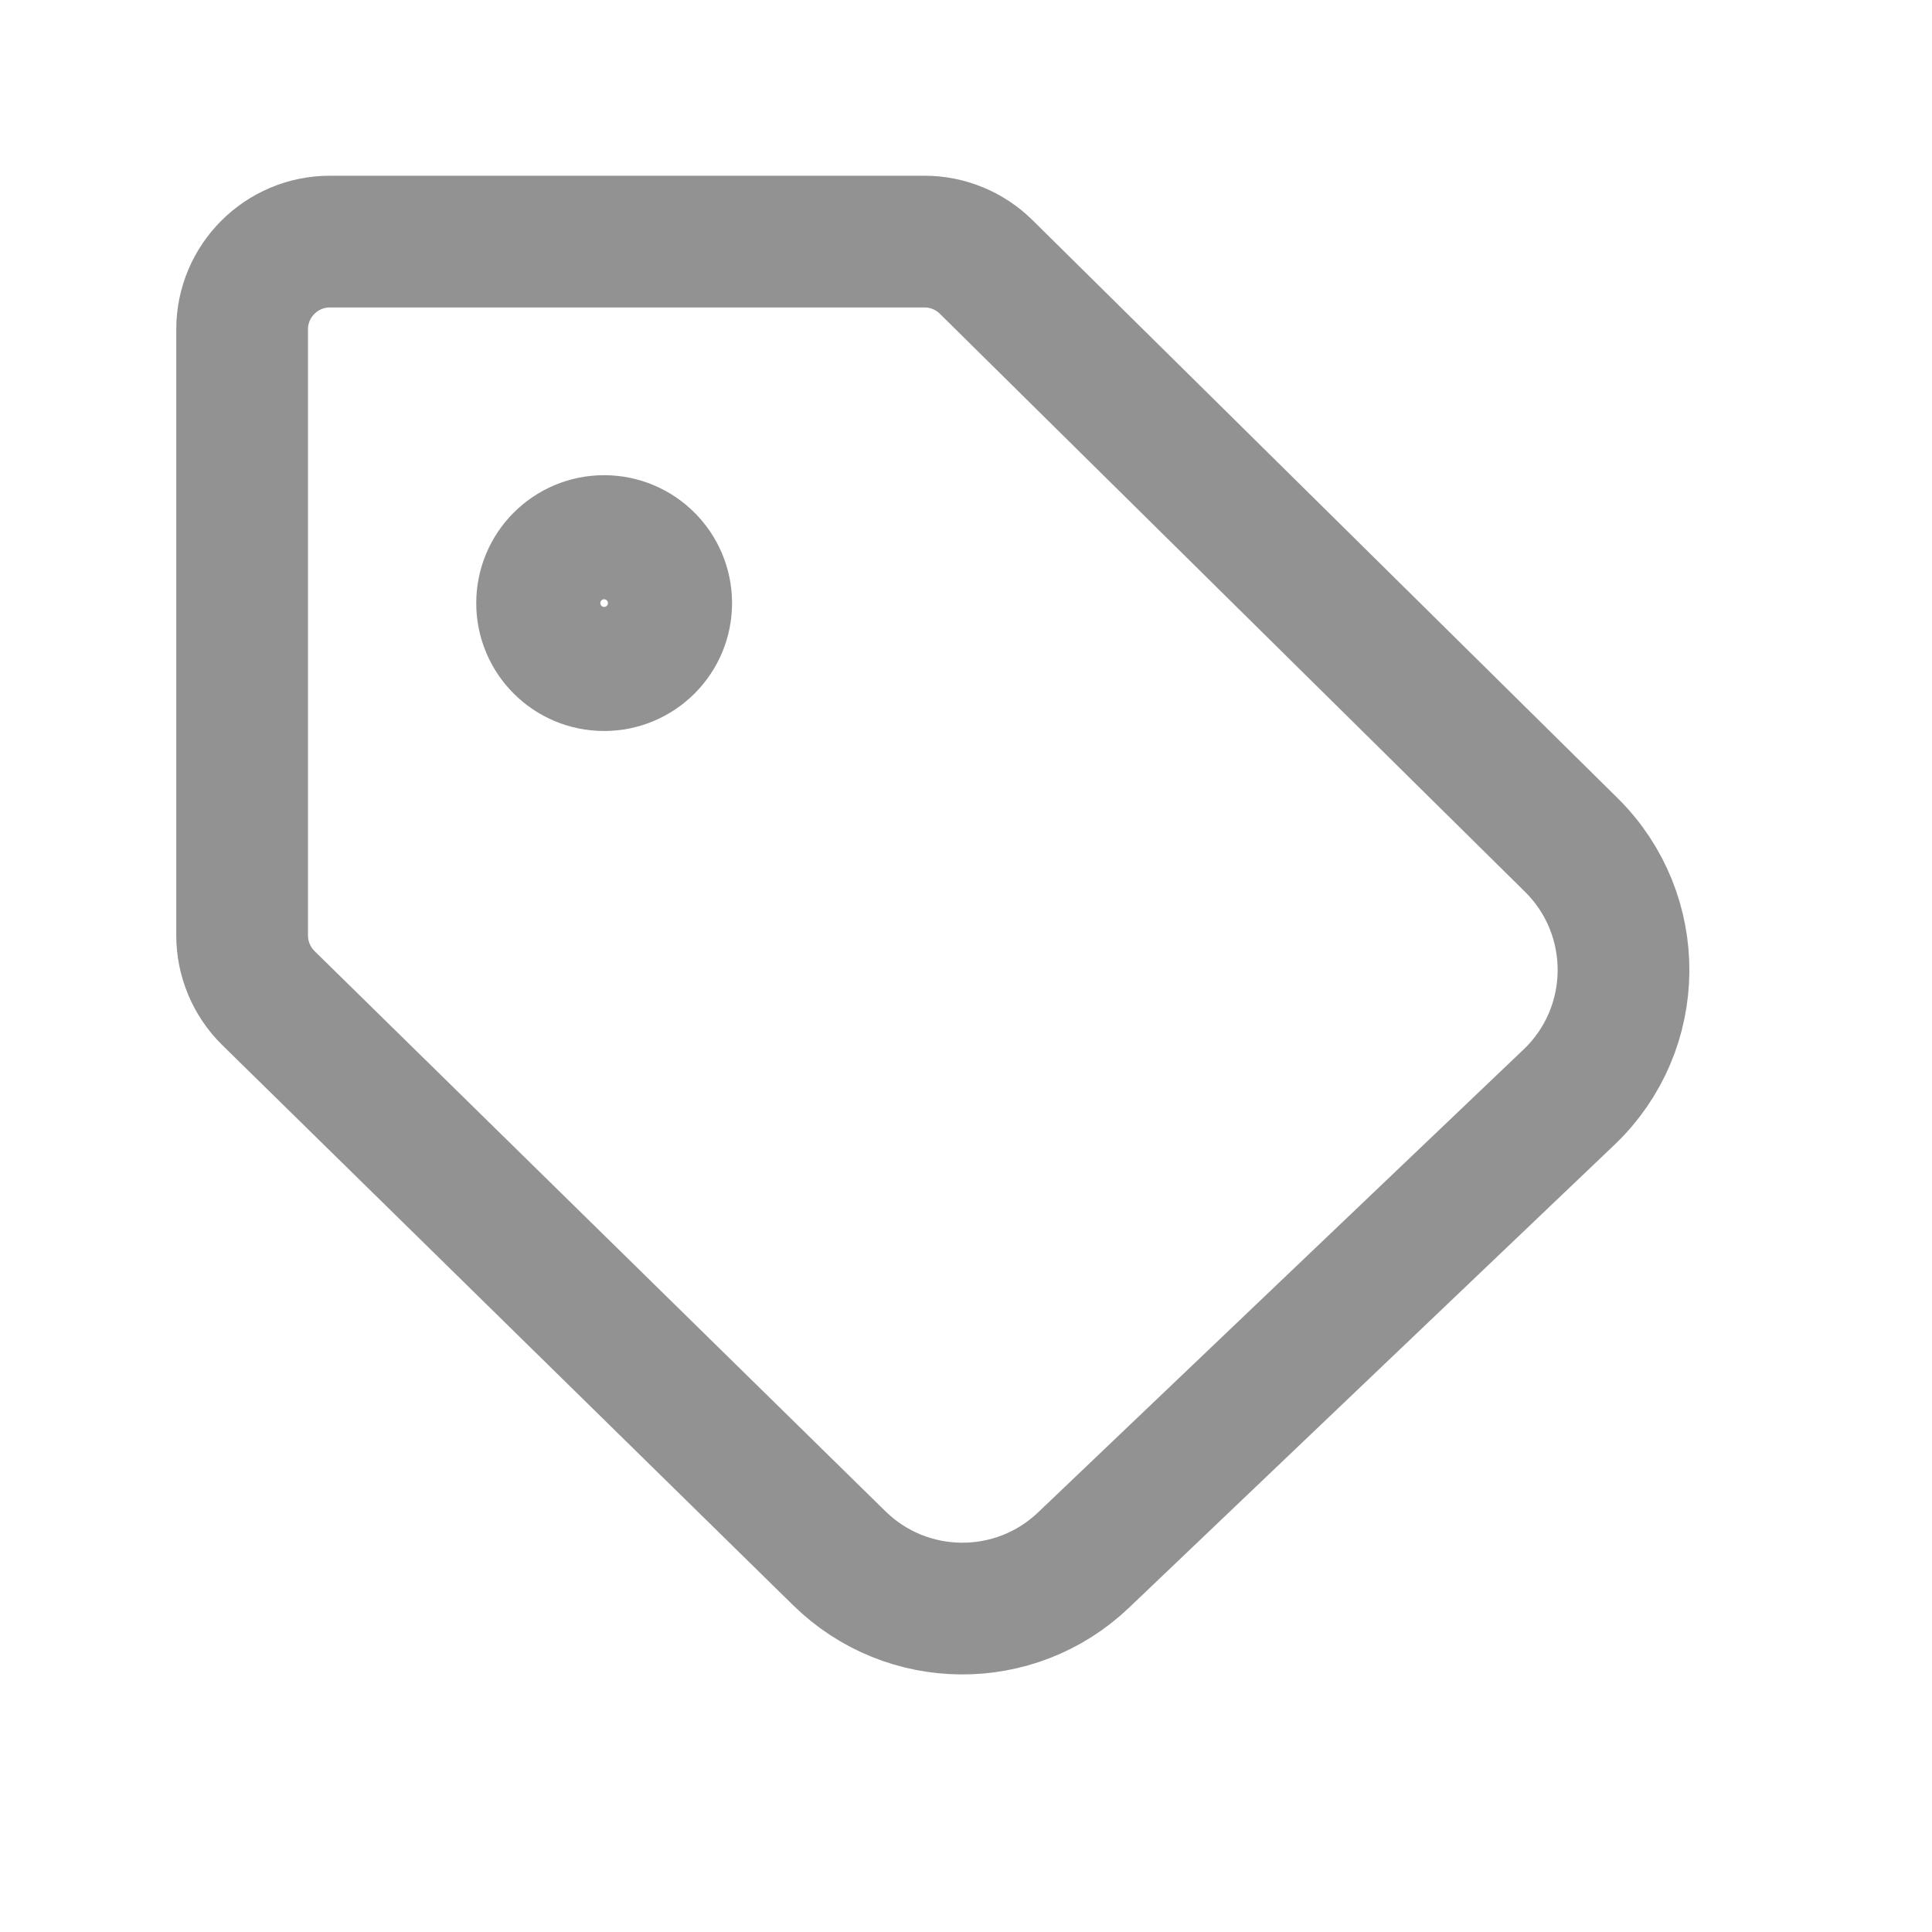
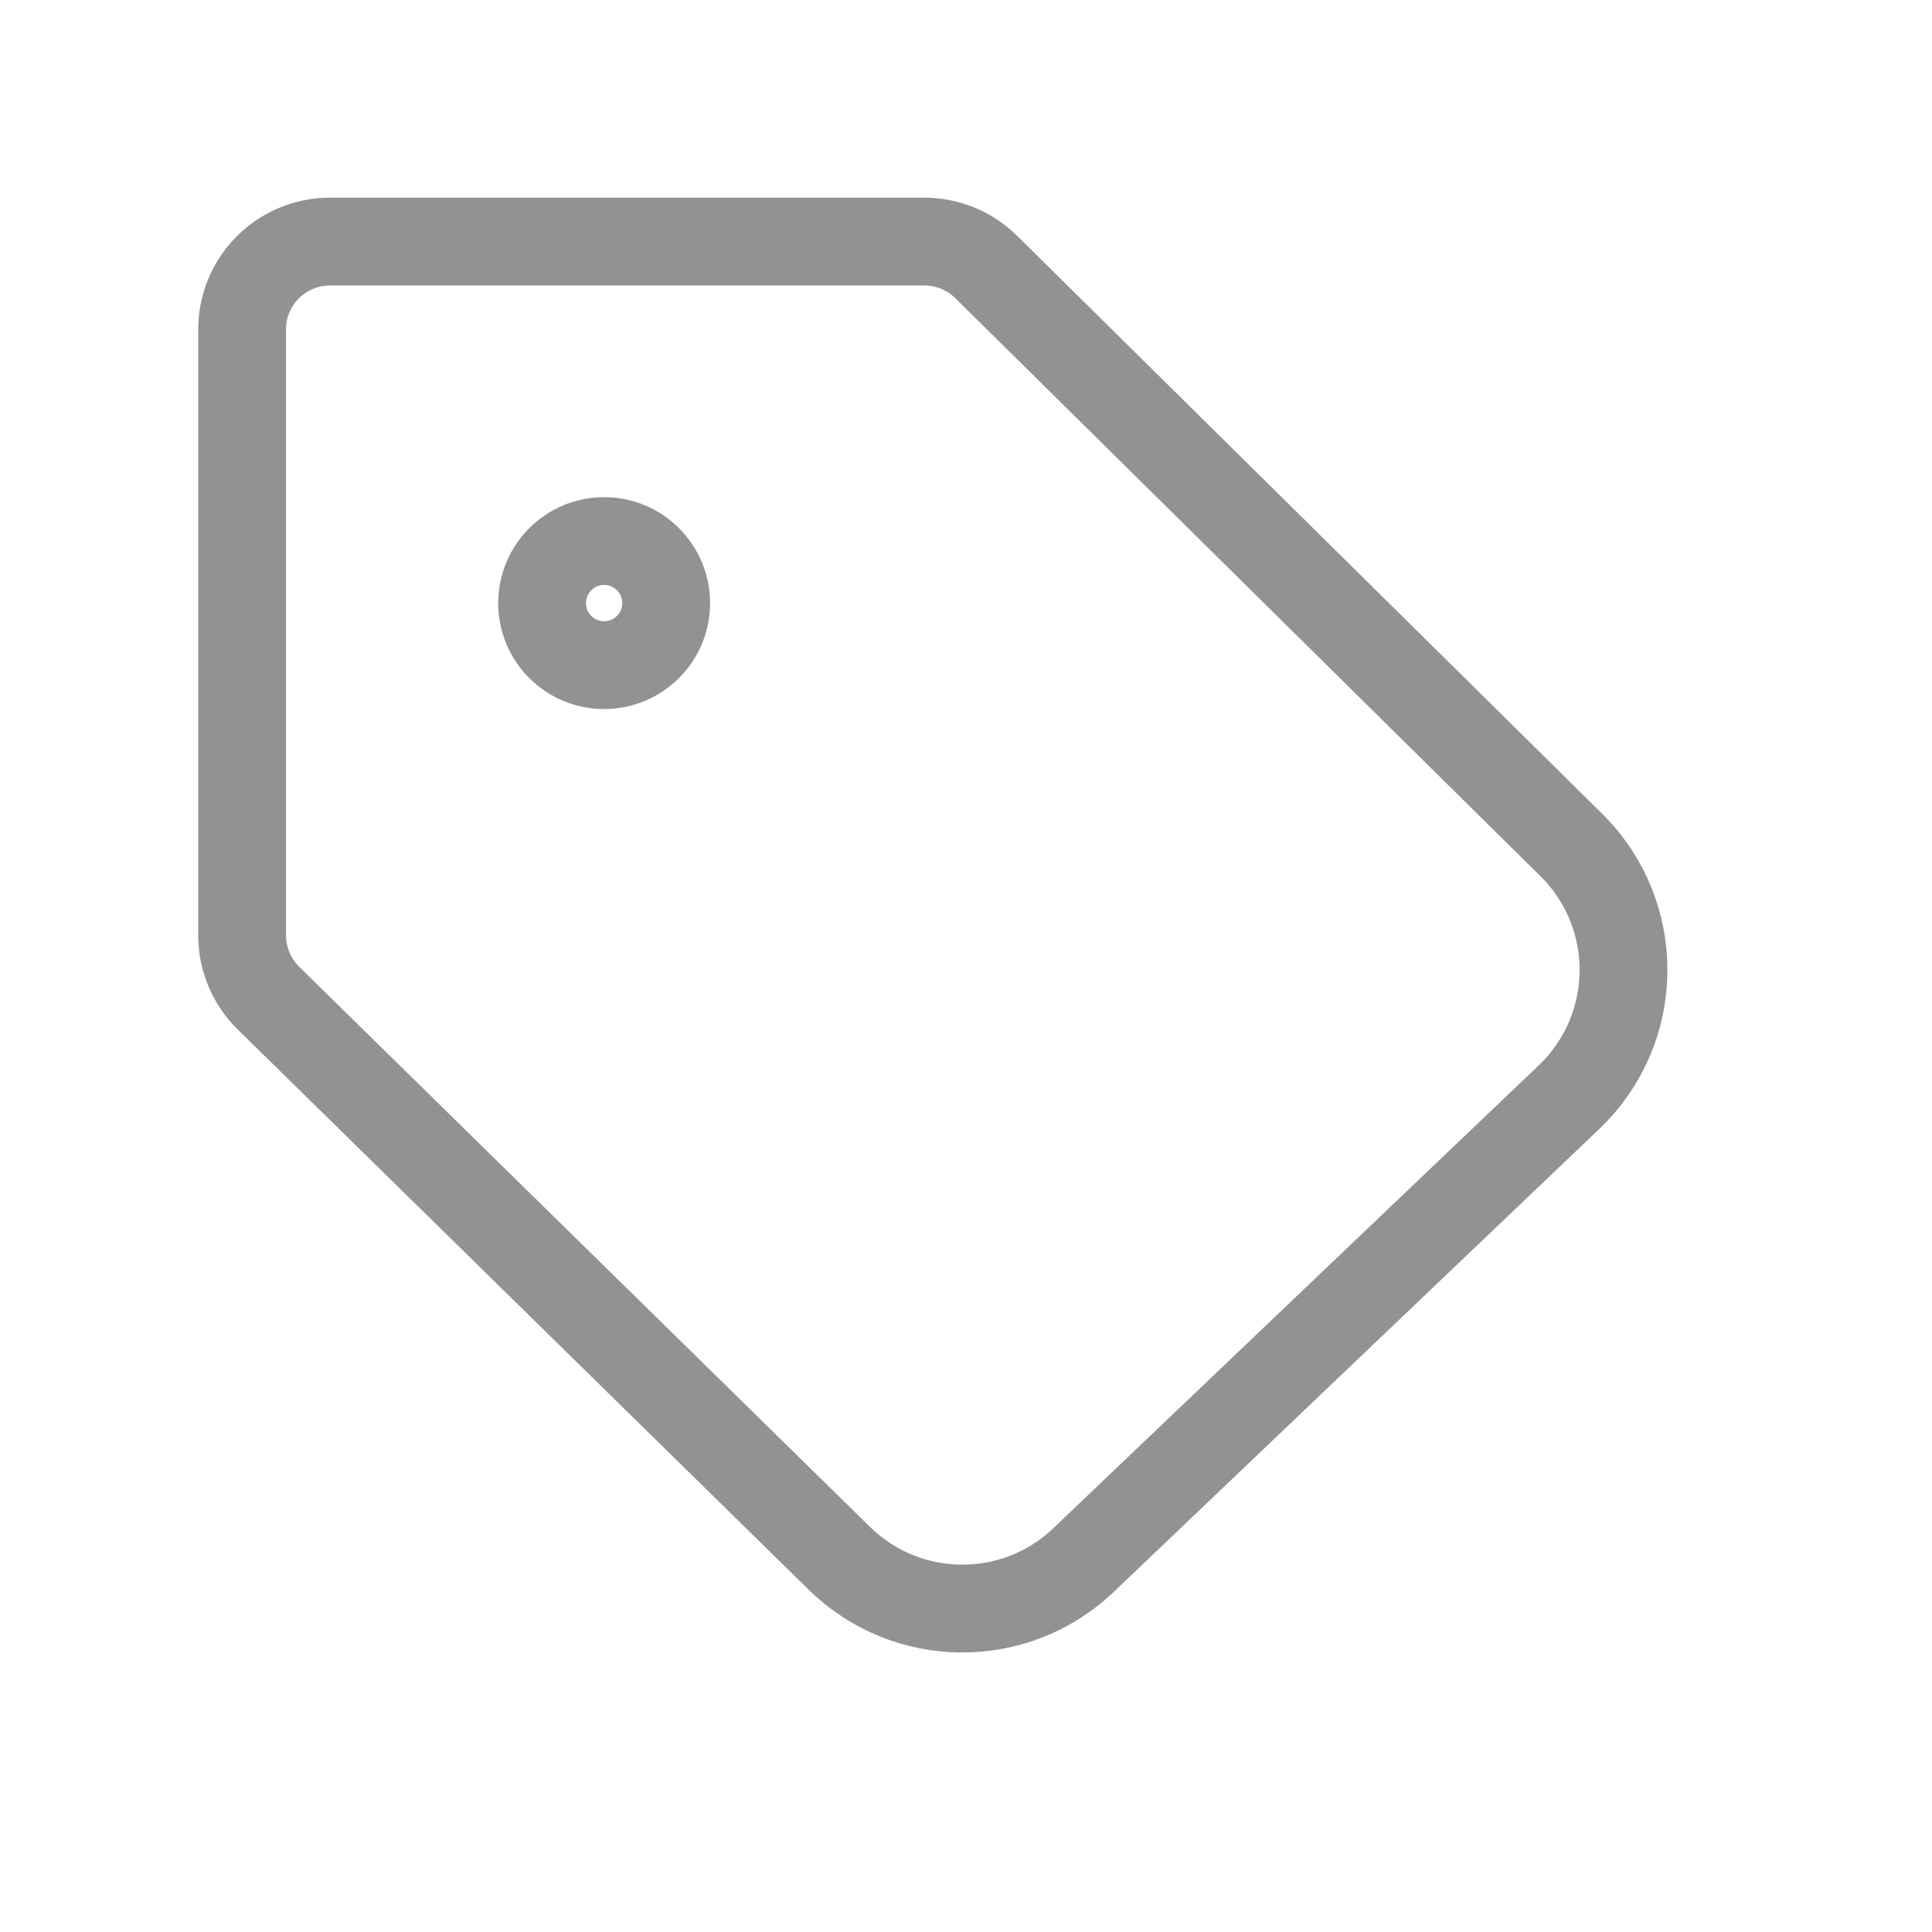
<svg xmlns="http://www.w3.org/2000/svg" width="22" height="22" viewBox="0 0 22 22" fill="none">
  <g opacity="0.5">
-     <path d="M10.527 2.751H3.757C3.205 2.751 2.757 3.199 2.757 3.751V10.651C2.757 10.919 2.865 11.177 3.056 11.365L9.557 17.744C10.327 18.5 11.558 18.509 12.338 17.765L17.867 12.493C18.684 11.714 18.695 10.415 17.893 9.622L11.23 3.04C11.043 2.855 10.79 2.751 10.527 2.751Z" stroke="#262626" stroke-width="1.5" stroke-linecap="round" stroke-linejoin="round" />
-     <path d="M7.586 6.868C7.586 7.258 7.269 7.574 6.879 7.574C6.489 7.574 6.173 7.258 6.173 6.868C6.173 6.478 6.489 6.161 6.879 6.161C7.269 6.161 7.586 6.478 7.586 6.868Z" stroke="#262626" stroke-width="1.5" />
+     <path d="M10.527 2.751H3.757C3.205 2.751 2.757 3.199 2.757 3.751V10.651C2.757 10.919 2.865 11.177 3.056 11.365L9.557 17.744C10.327 18.5 11.558 18.509 12.338 17.765L17.867 12.493C18.684 11.714 18.695 10.415 17.893 9.622L11.23 3.04C11.043 2.855 10.79 2.751 10.527 2.751Z" stroke="#262626" strokeWidth="1.5" strokeLinecap="round" strokeLinejoin="round" />
+     <path d="M7.586 6.868C7.586 7.258 7.269 7.574 6.879 7.574C6.489 7.574 6.173 7.258 6.173 6.868C6.173 6.478 6.489 6.161 6.879 6.161C7.269 6.161 7.586 6.478 7.586 6.868Z" stroke="#262626" strokeWidth="1.5" />
  </g>
</svg>
